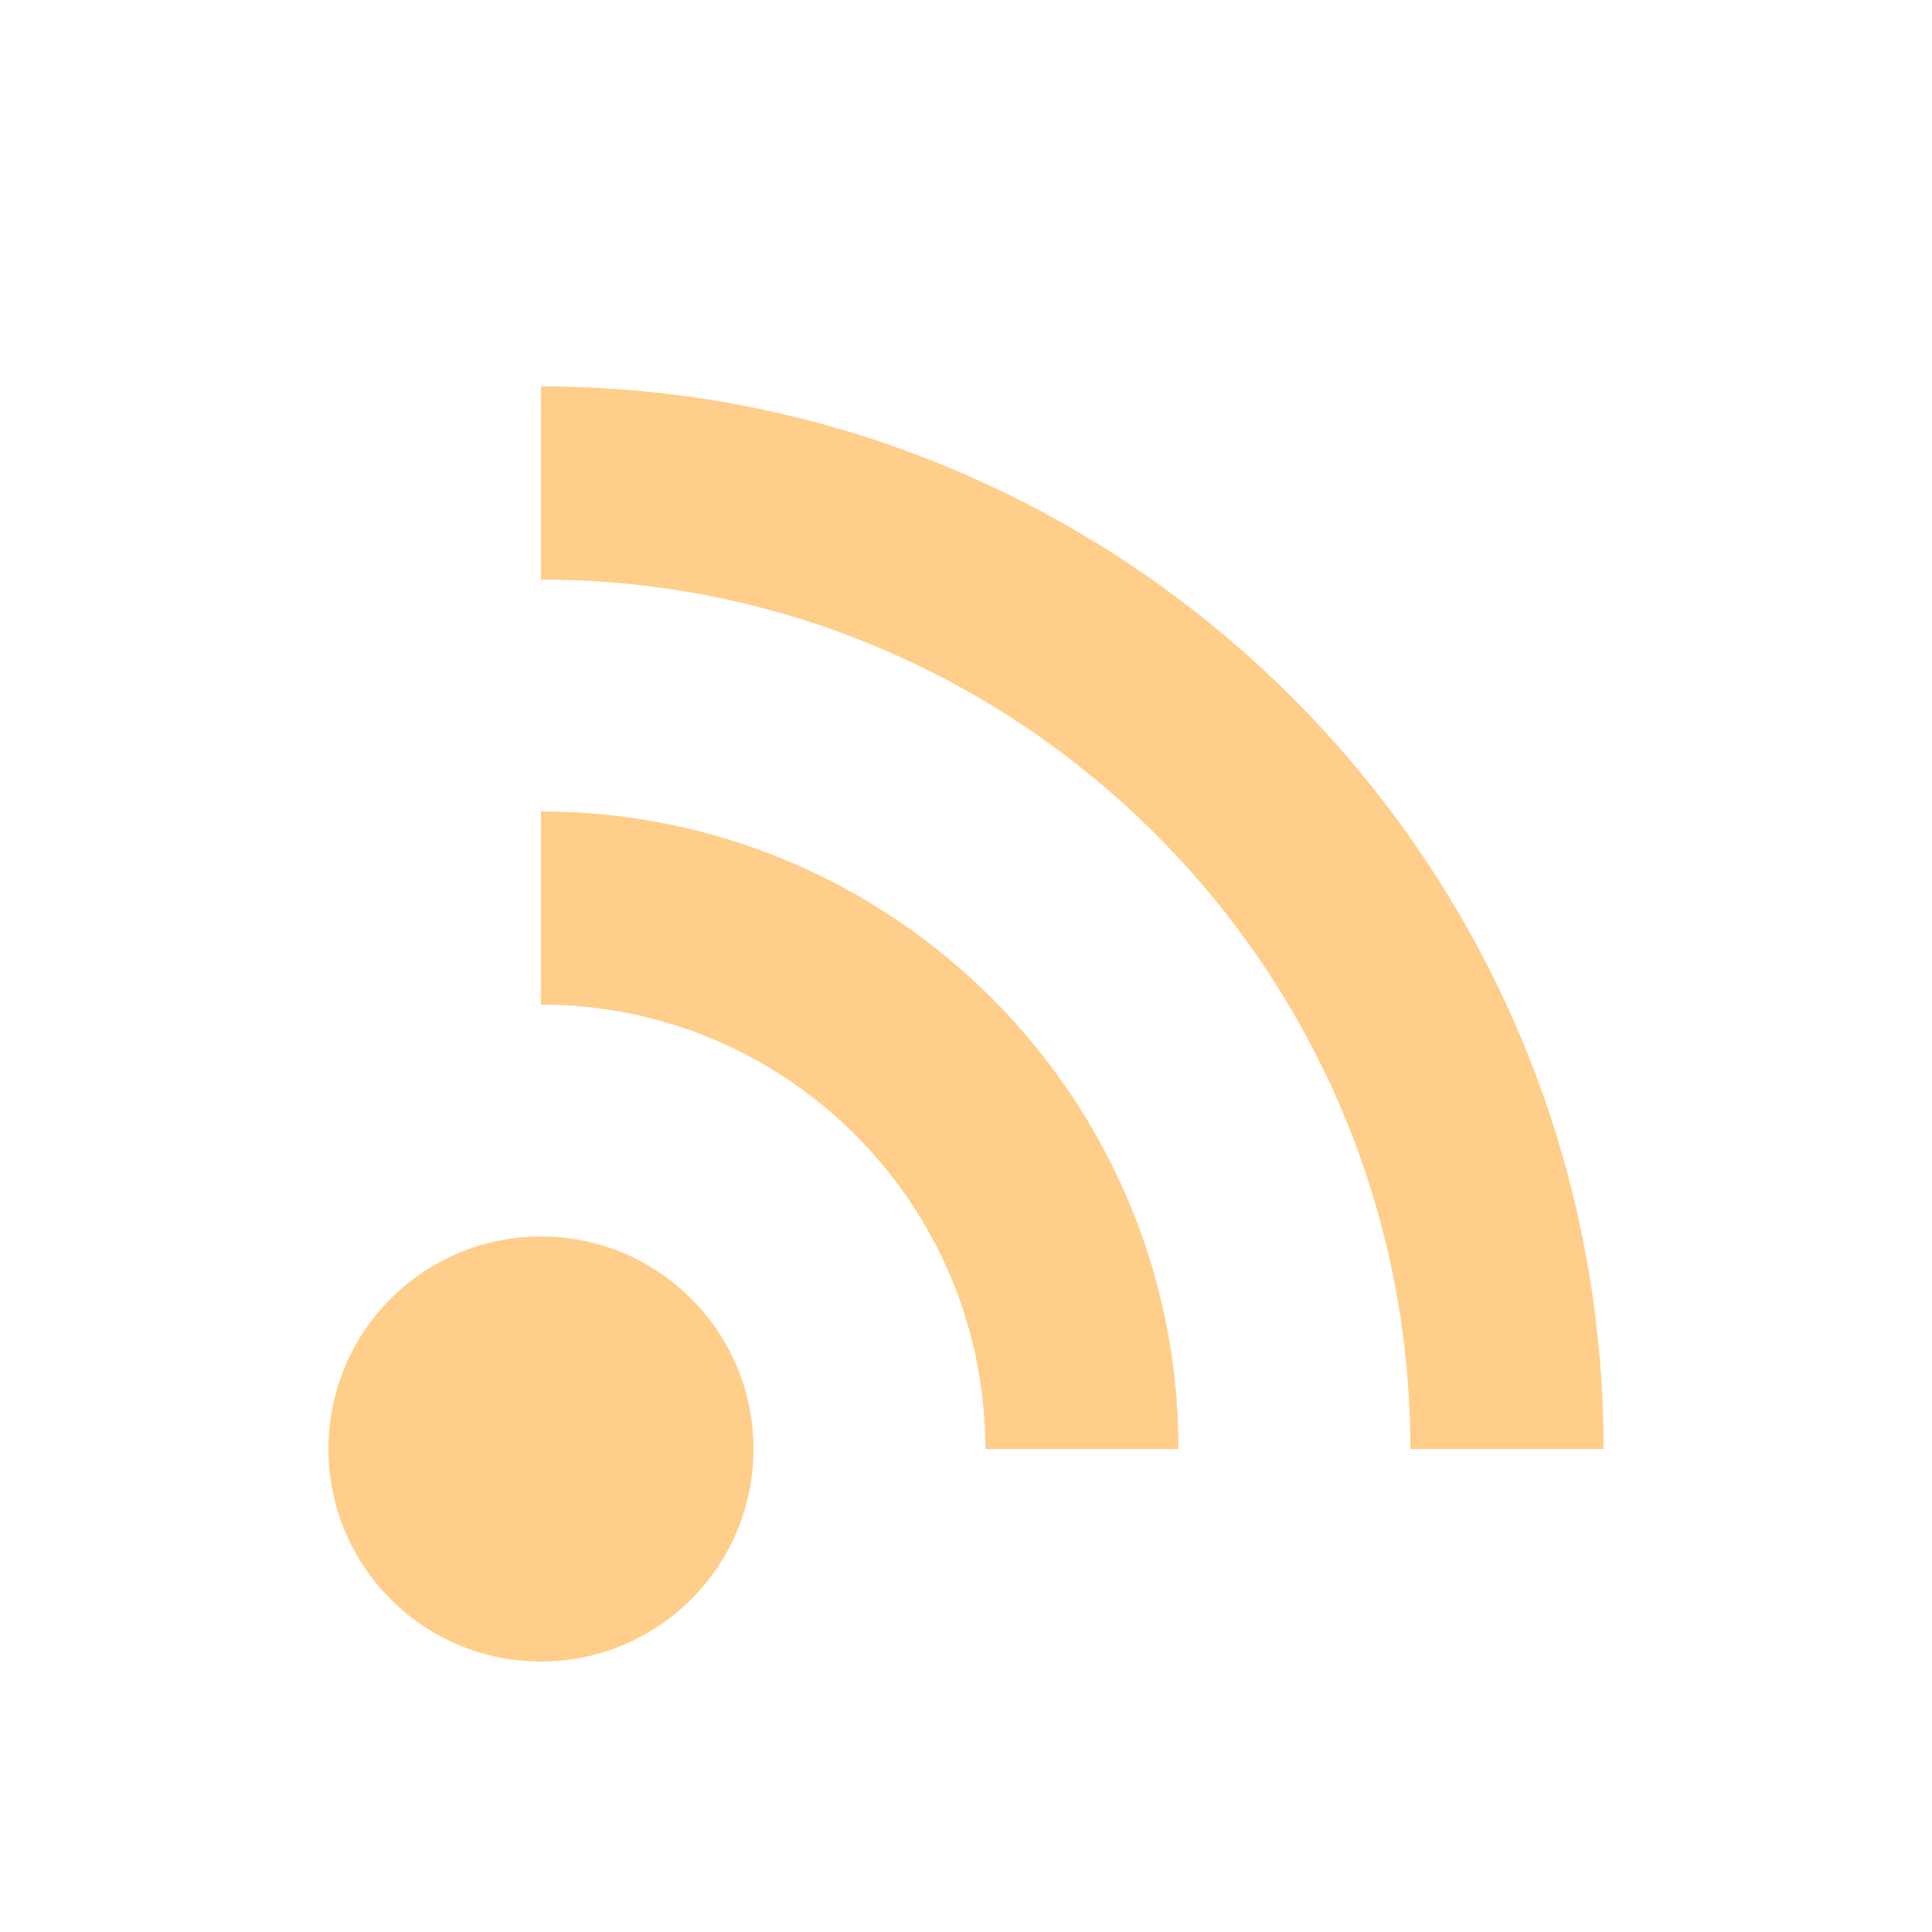
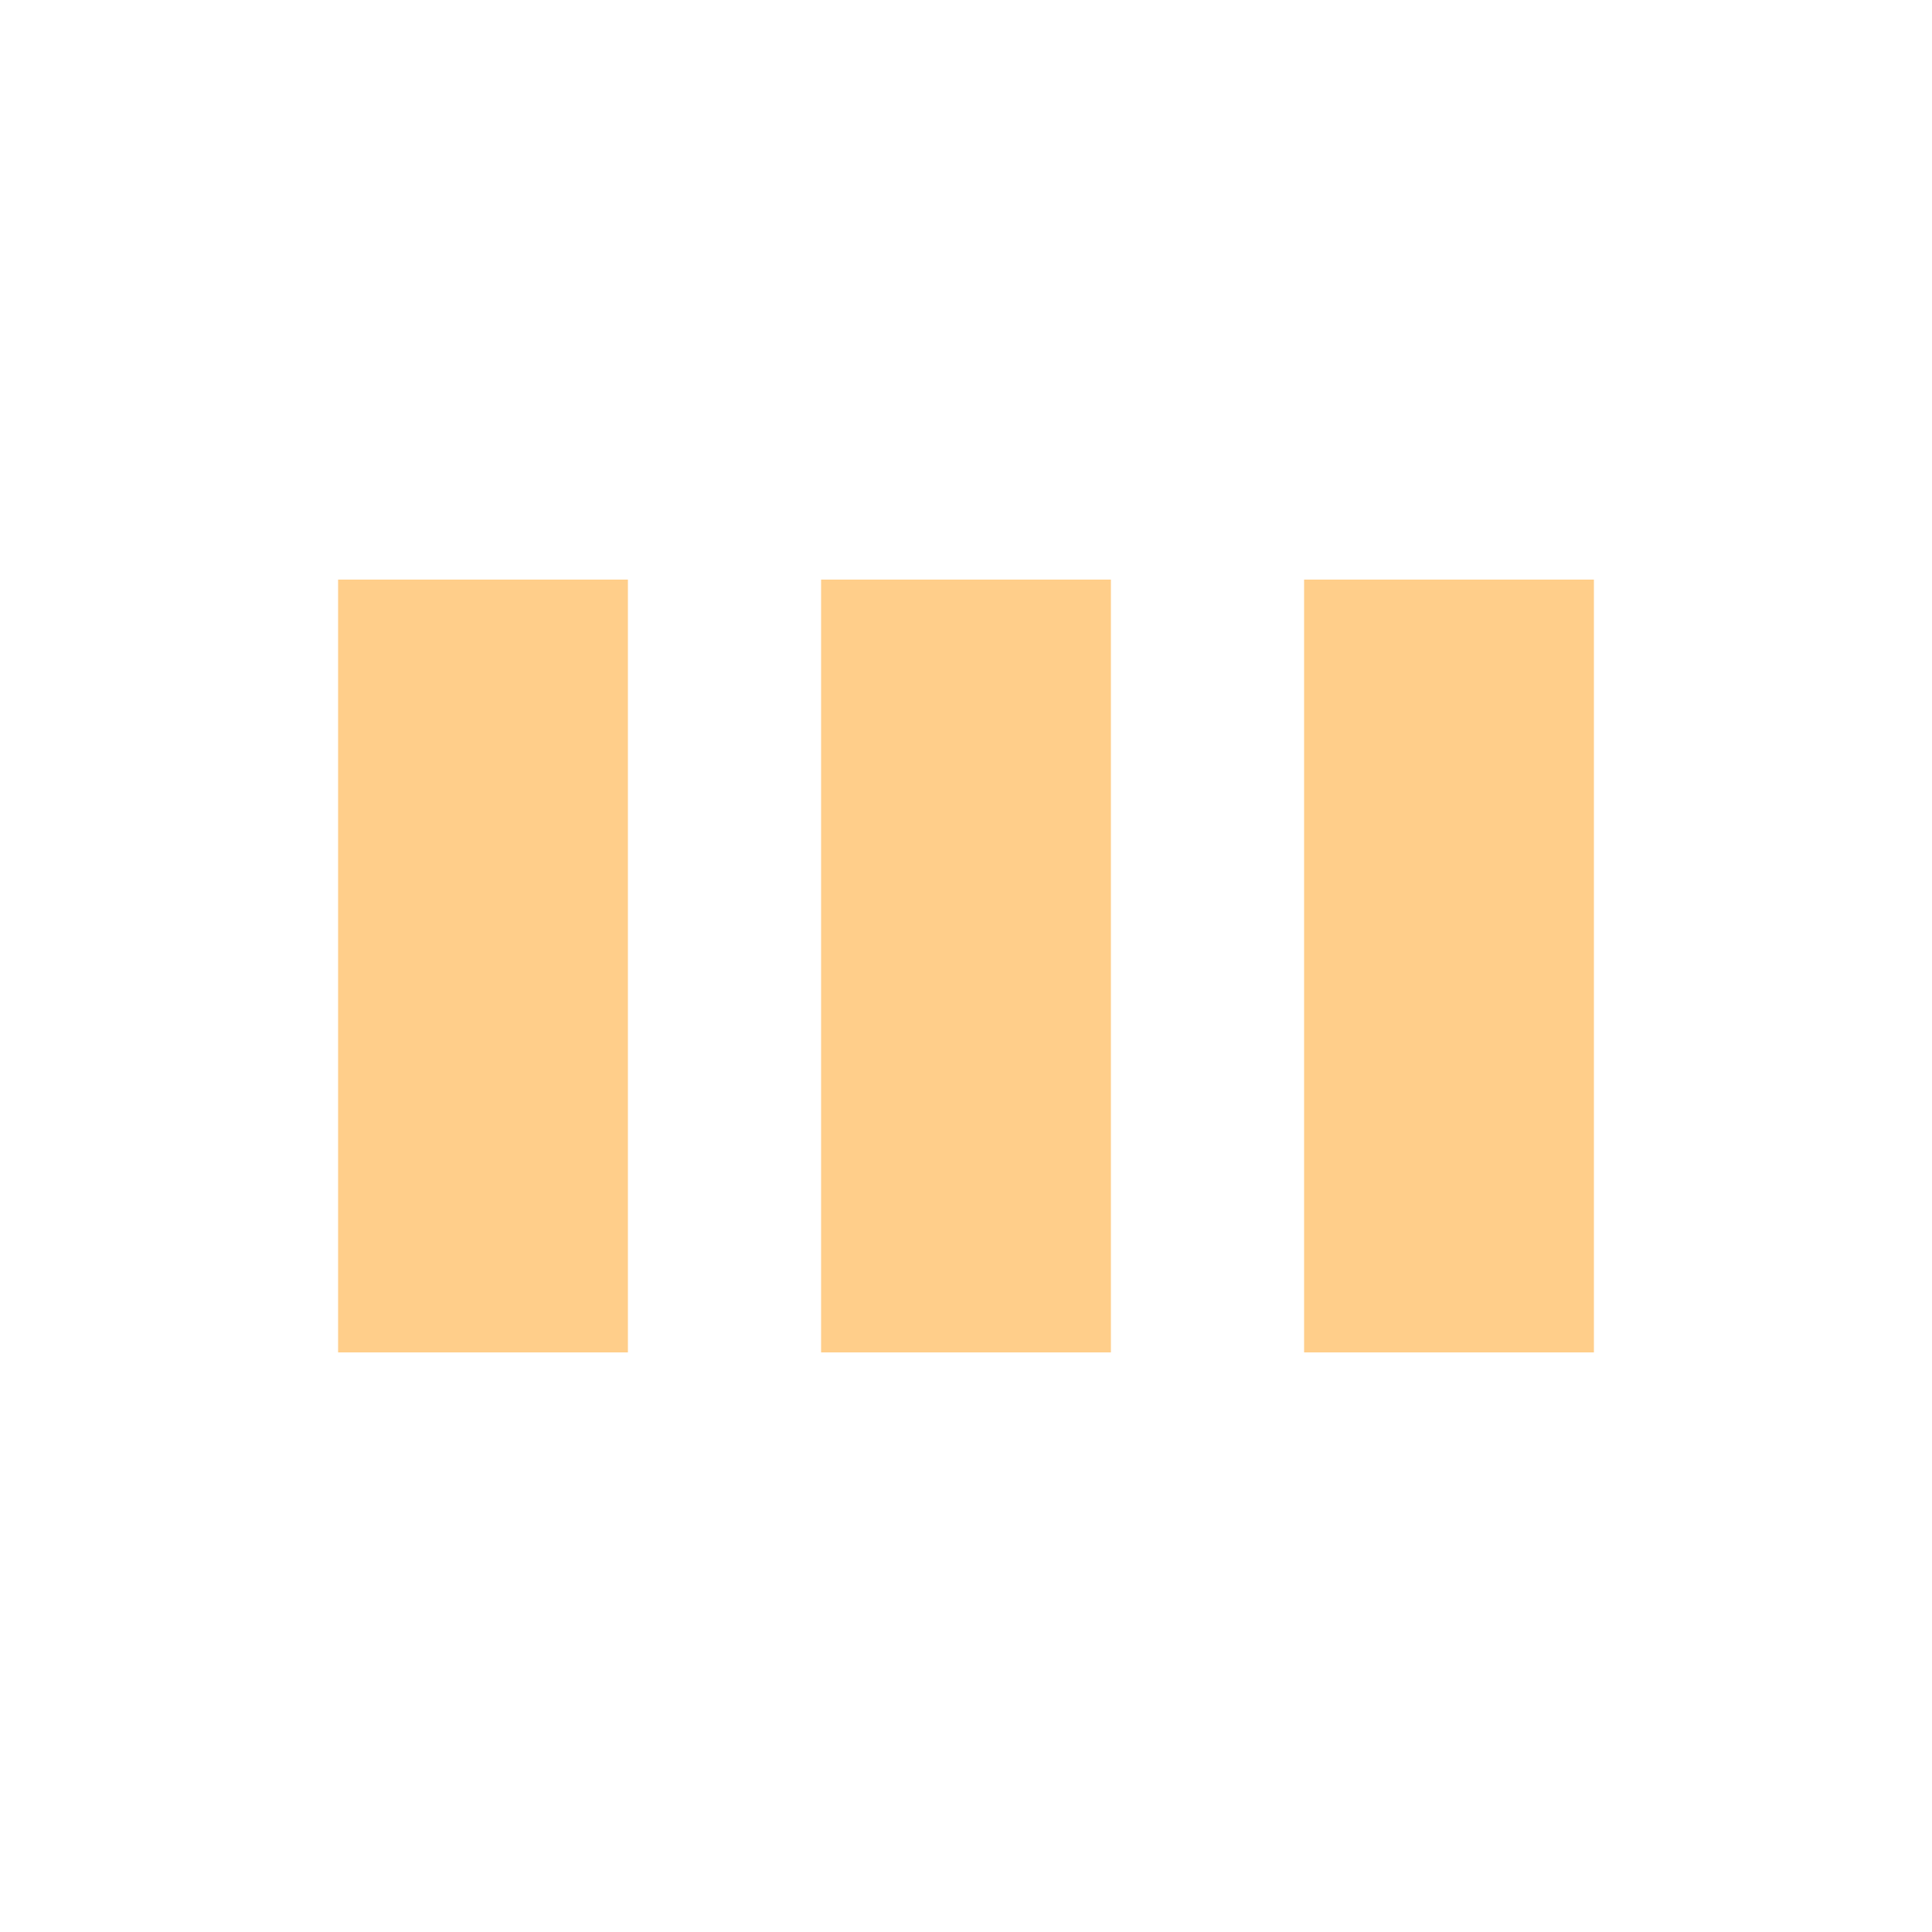
<svg xmlns="http://www.w3.org/2000/svg" viewBox="0 0 100 100" preserveAspectRatio="xMidYMid" style="shape-rendering: auto; display: block; background: transparent;" width="200" height="200">
  <g>
-     <circle cx="28" cy="75" r="11" fill="#ffce8a">
-       <animate attributeName="fill-opacity" repeatCount="indefinite" dur="1s" values="0;1;1" keyTimes="0;0.2;1" begin="0s" />
-     </circle>
-     <path d="M28 47A28 28 0 0 1 56 75" fill="none" stroke="#ffce8a" stroke-width="10">
-       <animate attributeName="stroke-opacity" repeatCount="indefinite" dur="1s" values="0;1;1" keyTimes="0;0.2;1" begin="0.1s" />
-     </path>
-     <path d="M28 25A50 50 0 0 1 78 75" fill="none" stroke="#ffce8a" stroke-width="10">
-       <animate attributeName="stroke-opacity" repeatCount="indefinite" dur="1s" values="0;1;1" keyTimes="0;0.2;1" begin="0.2s" />
-     </path>
+     <rect x="17.5" y="30" width="15" height="40" fill="#ffce8a">
+       <animate attributeName="y" repeatCount="indefinite" dur="1s" calcMode="spline" keyTimes="0;0.5;1" values="18;30;30" keySplines="0 0.5 0.5 1;0 0.5 0.5 1" begin="-0.2s" />
+       <animate attributeName="height" repeatCount="indefinite" dur="1s" calcMode="spline" keyTimes="0;0.5;1" values="64;40;40" keySplines="0 0.5 0.5 1;0 0.5 0.5 1" begin="-0.2s" />
+     </rect>
+     <rect x="42.5" y="30" width="15" height="40" fill="#ffce8a">
+       <animate attributeName="y" repeatCount="indefinite" dur="1s" calcMode="spline" keyTimes="0;0.5;1" values="21;30;30" keySplines="0 0.5 0.5 1;0 0.5 0.5 1" begin="-0.1s" />
+       <animate attributeName="height" repeatCount="indefinite" dur="1s" calcMode="spline" keyTimes="0;0.5;1" values="58;40;40" keySplines="0 0.5 0.5 1;0 0.5 0.5 1" begin="-0.1s" />
+     </rect>
+     <rect x="67.5" y="30" width="15" height="40" fill="#ffce8a">
+       <animate attributeName="y" repeatCount="indefinite" dur="1s" calcMode="spline" keyTimes="0;0.5;1" values="21;30;30" keySplines="0 0.5 0.5 1;0 0.5 0.5 1" />
+       <animate attributeName="height" repeatCount="indefinite" dur="1s" calcMode="spline" keyTimes="0;0.5;1" values="58;40;40" keySplines="0 0.5 0.5 1;0 0.5 0.5 1" />
+     </rect>
    <g />
  </g>
</svg>
